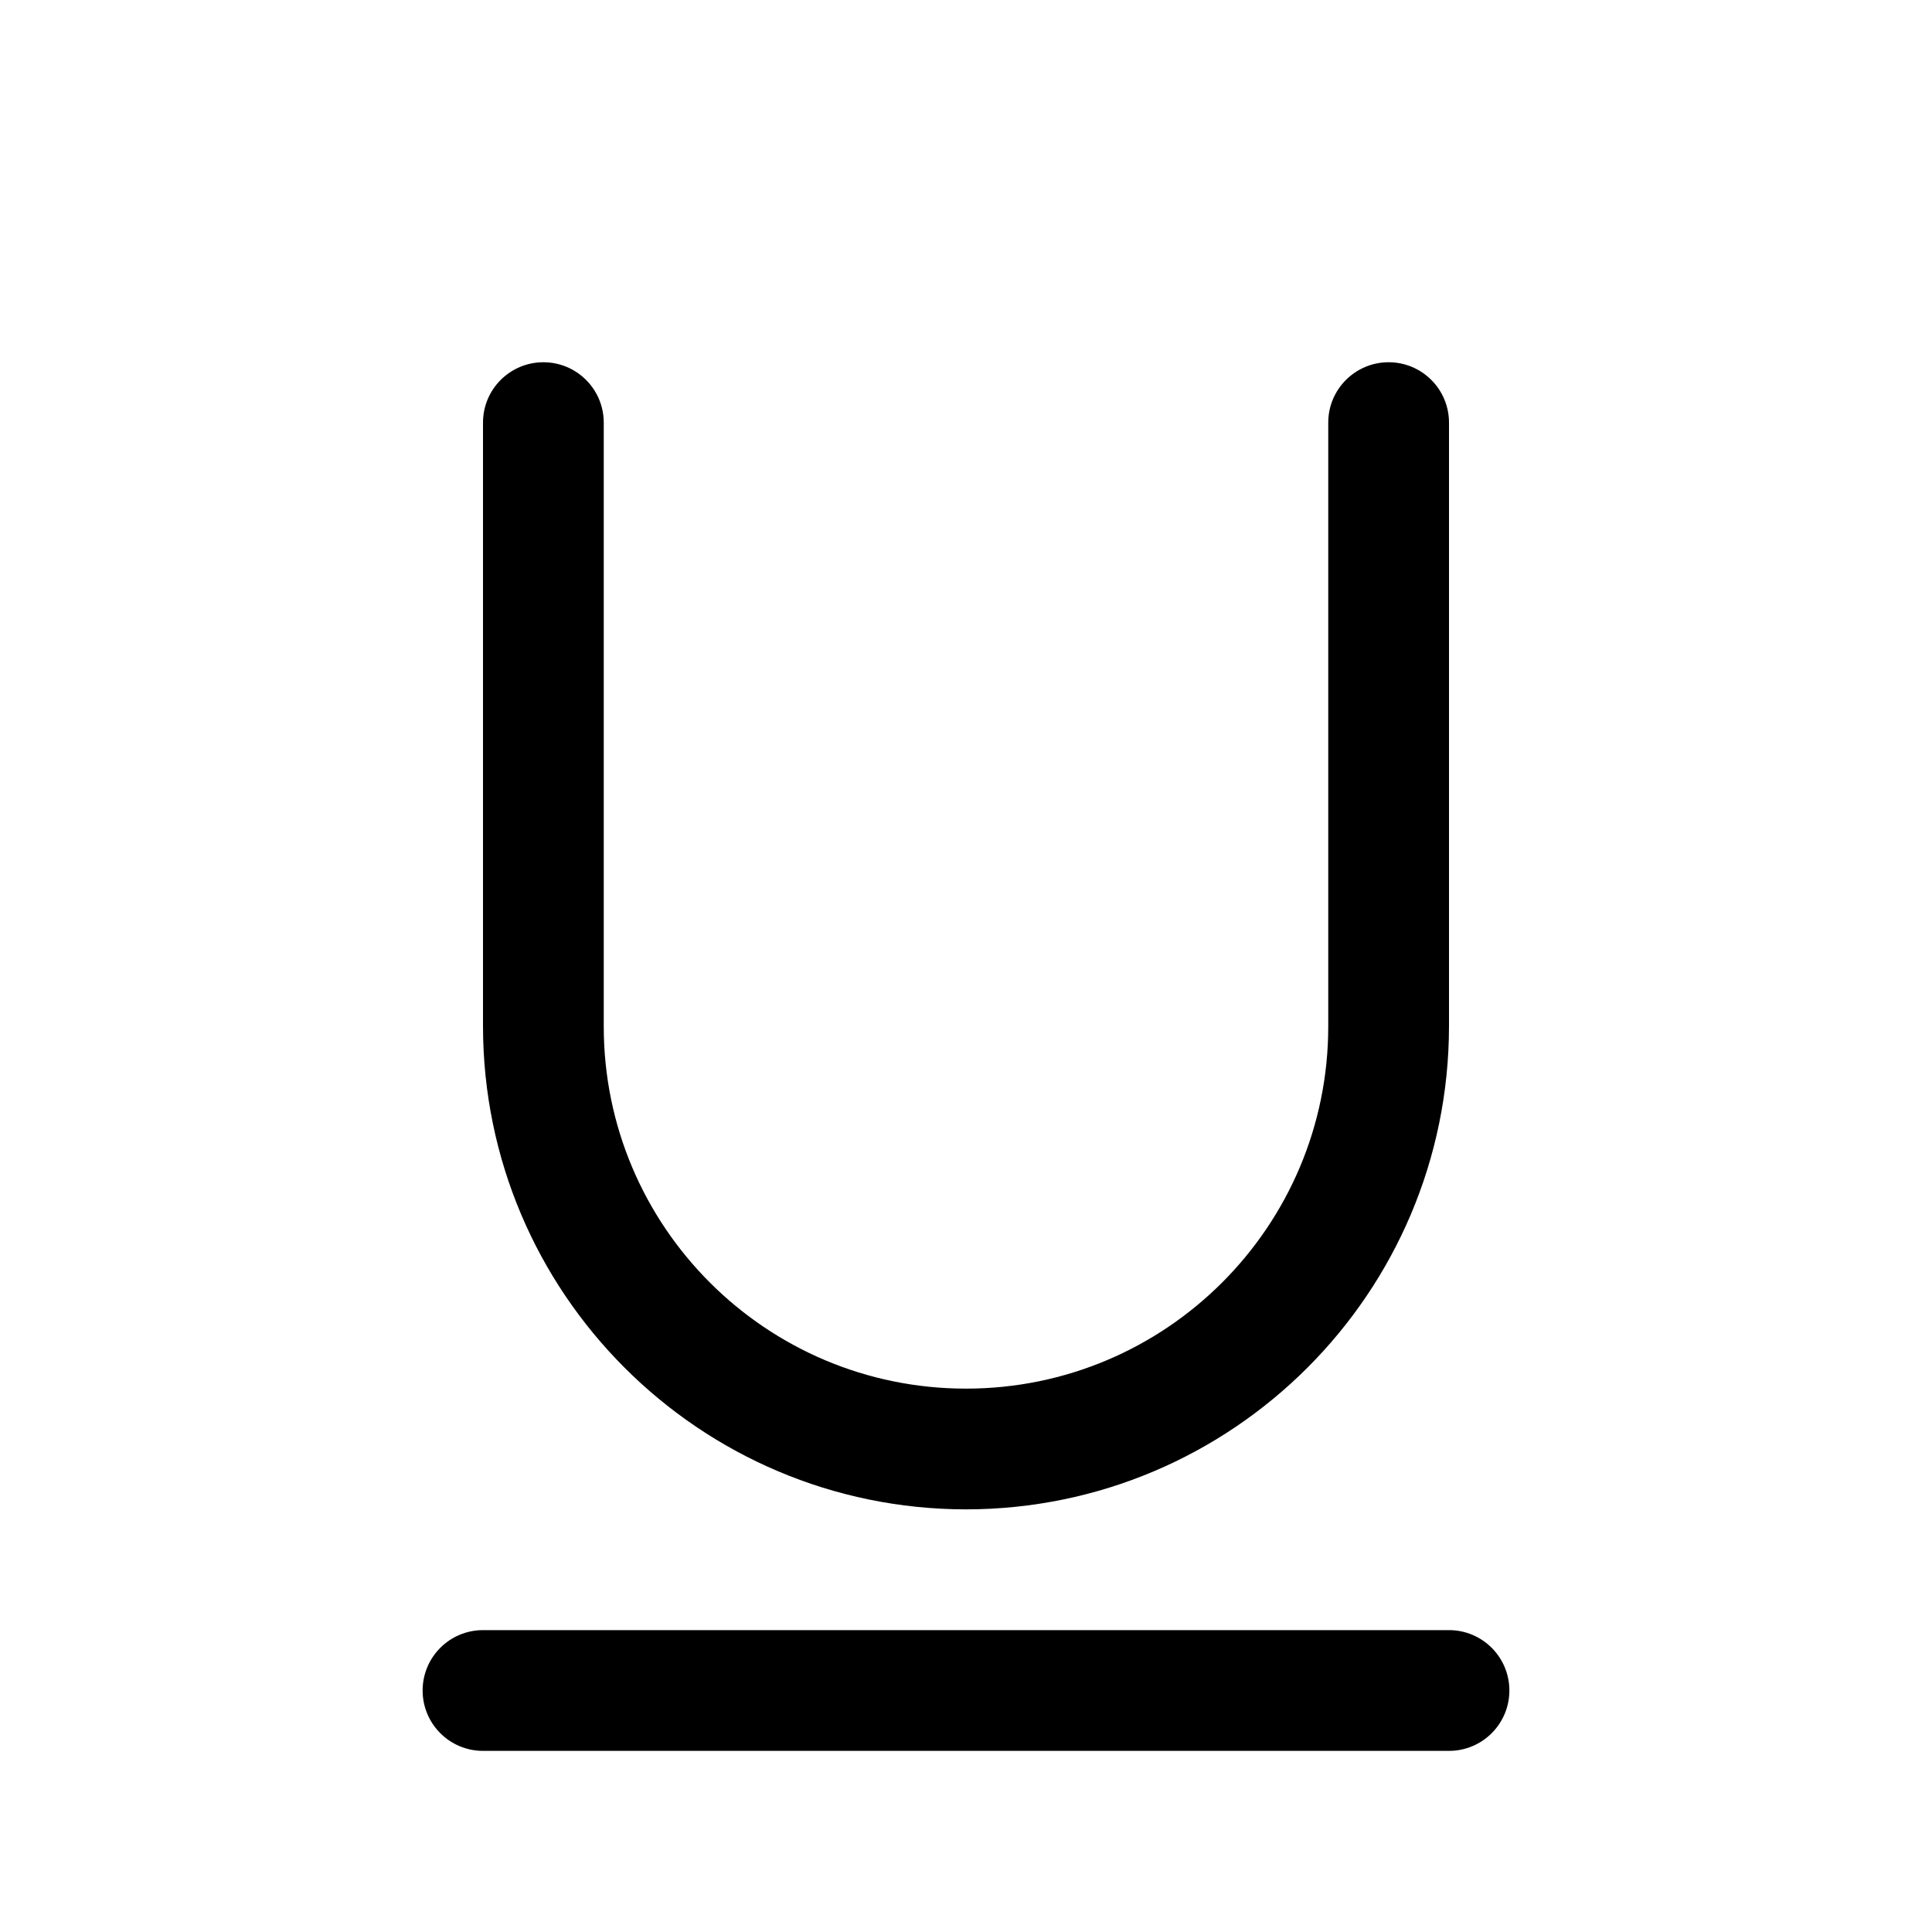
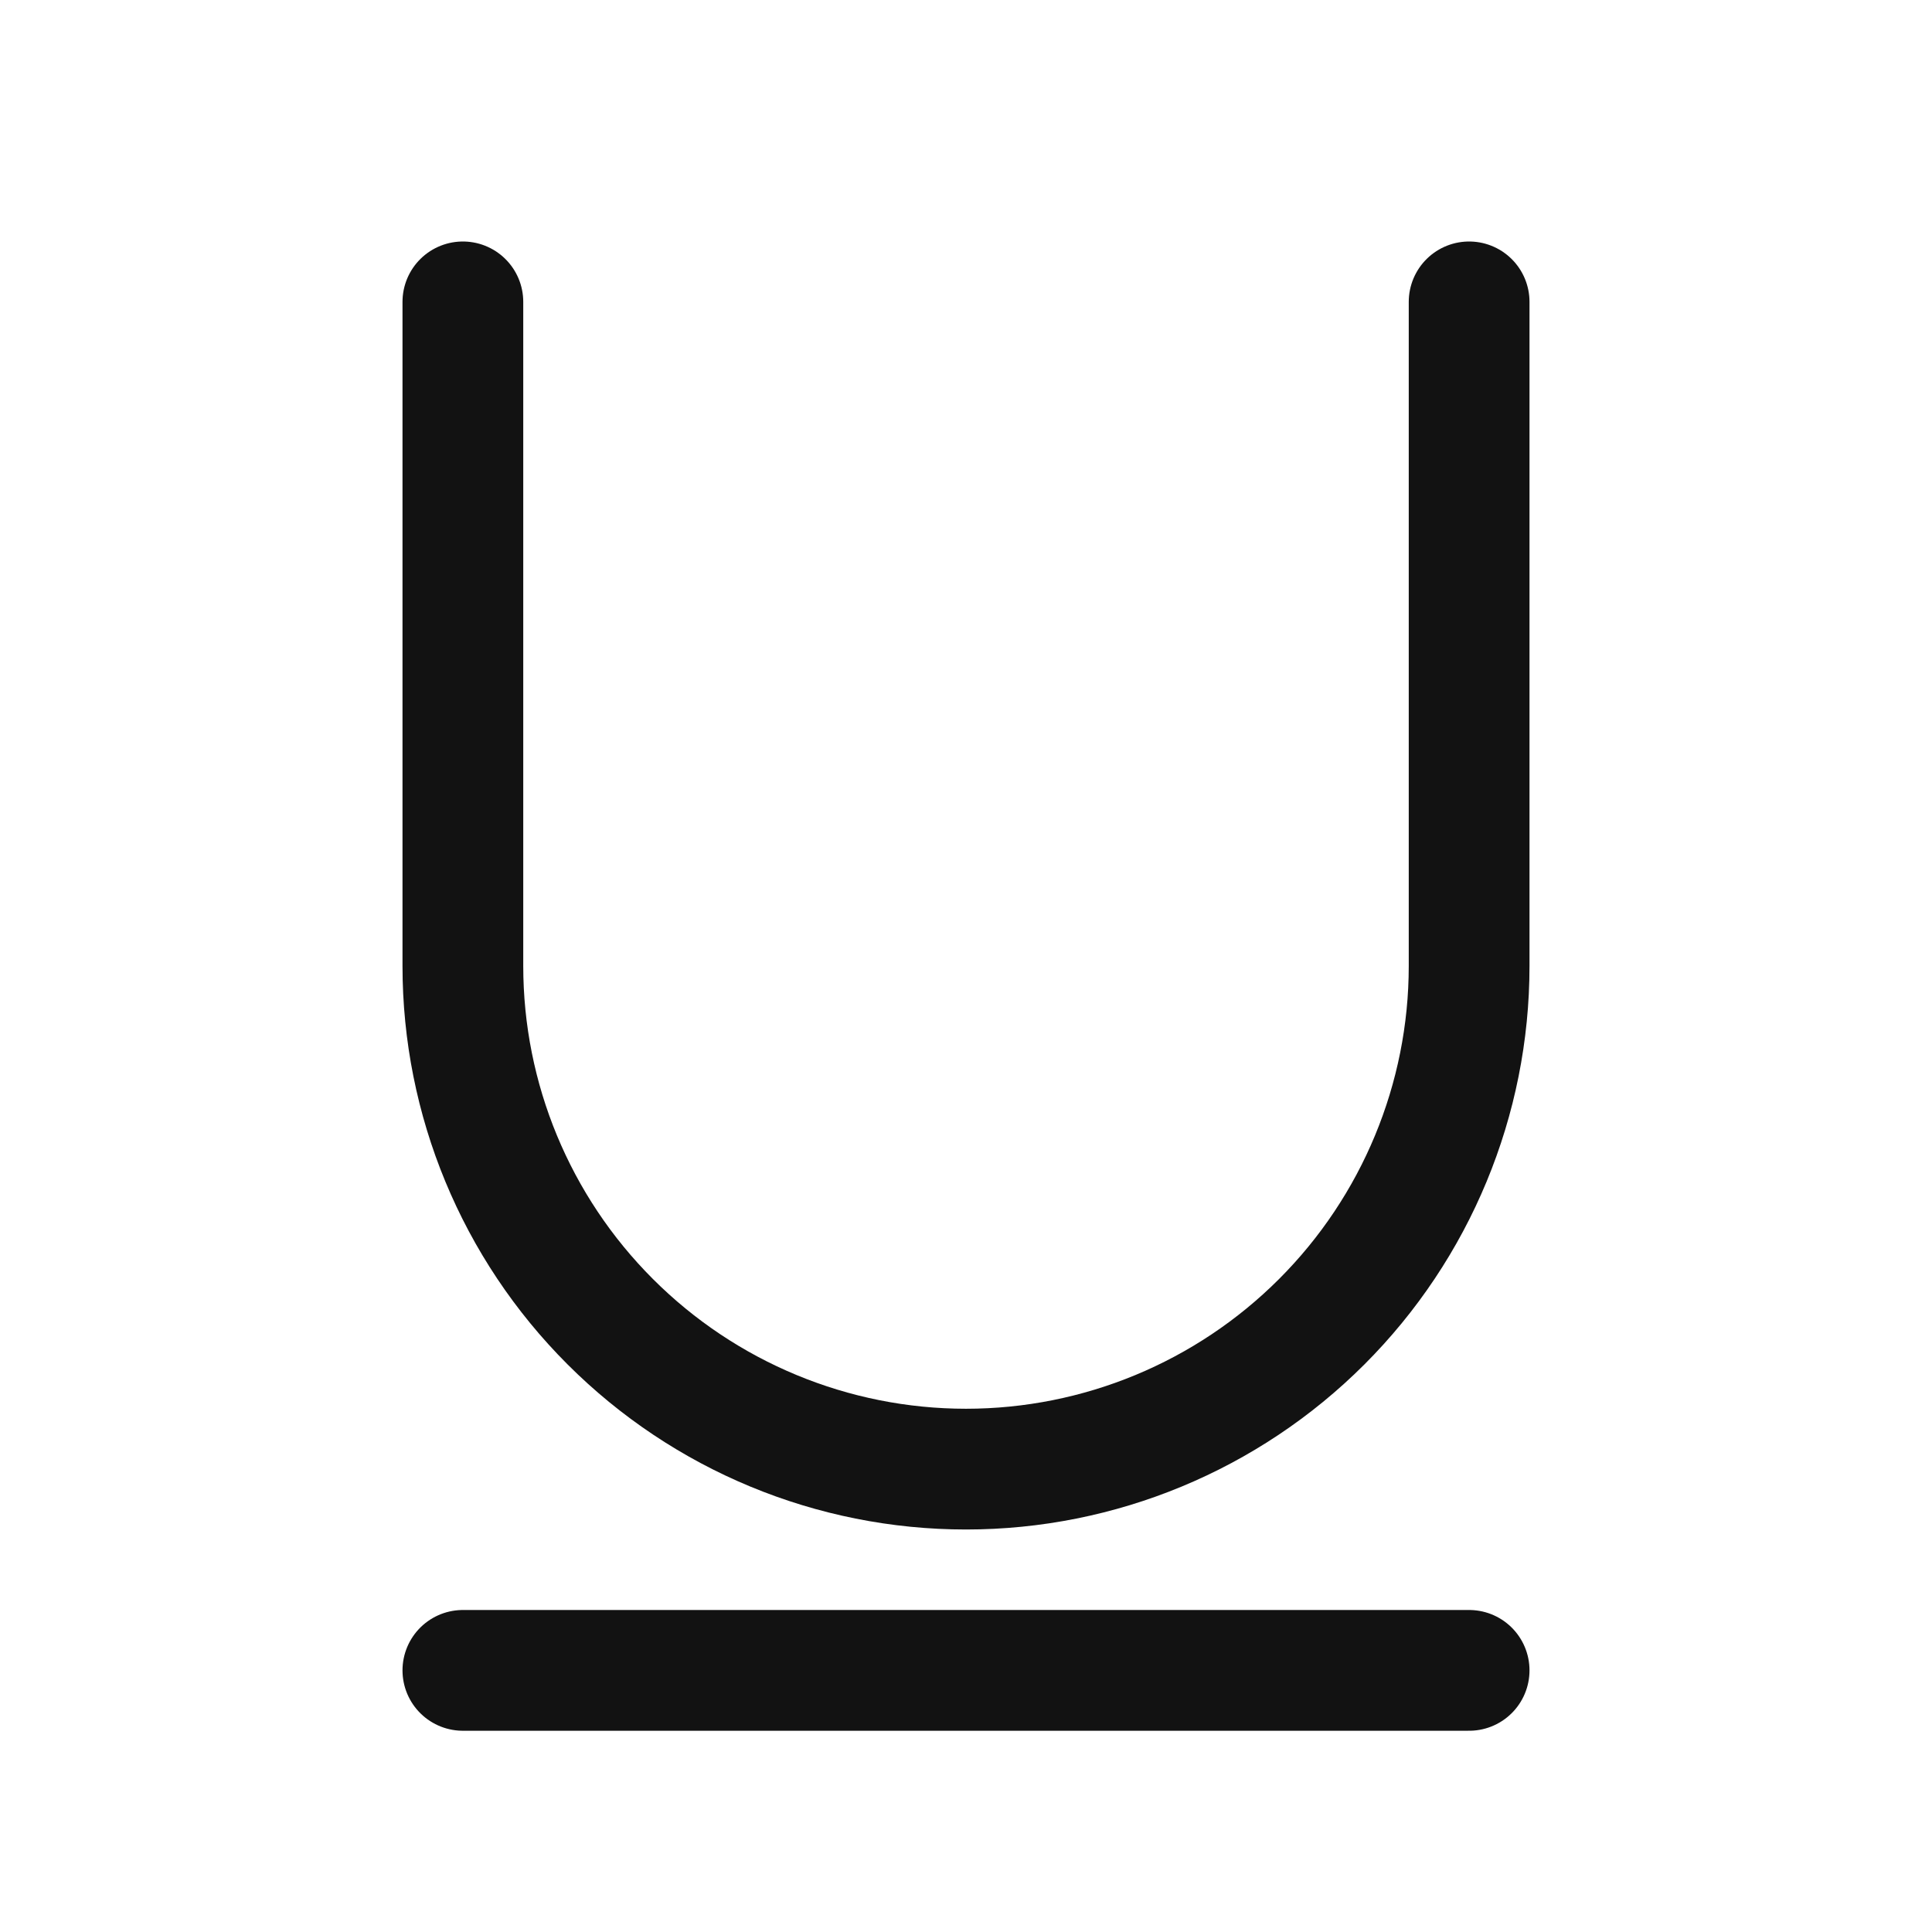
- <svg xmlns="http://www.w3.org/2000/svg" width="24" height="24" fill="#000000" viewBox="0 0 256 256">
-   <path d="M200,224a8,8,0,0,1-8,8H64a8,8,0,0,1,0-16H192A8,8,0,0,1,200,224Zm-72-24a64.07,64.07,0,0,0,64-64V56a8,8,0,0,0-16,0v80a48,48,0,0,1-96,0V56a8,8,0,0,0-16,0v80A64.07,64.07,0,0,0,128,200Z" />
+ <svg xmlns="http://www.w3.org/2000/svg" width="24" height="24" viewBox="0 0 24 24" fill="none">
+   <path d="M5.75 20.75H18.25M5.75 3.75V12C5.75 13.658 6.408 15.247 7.581 16.419C8.753 17.591 10.342 18.25 12 18.25C13.658 18.25 15.247 17.591 16.419 16.419C17.591 15.247 18.25 13.658 18.25 12V3.75" stroke-width="1.5" stroke-linecap="round" stroke="#121212" />
</svg>
